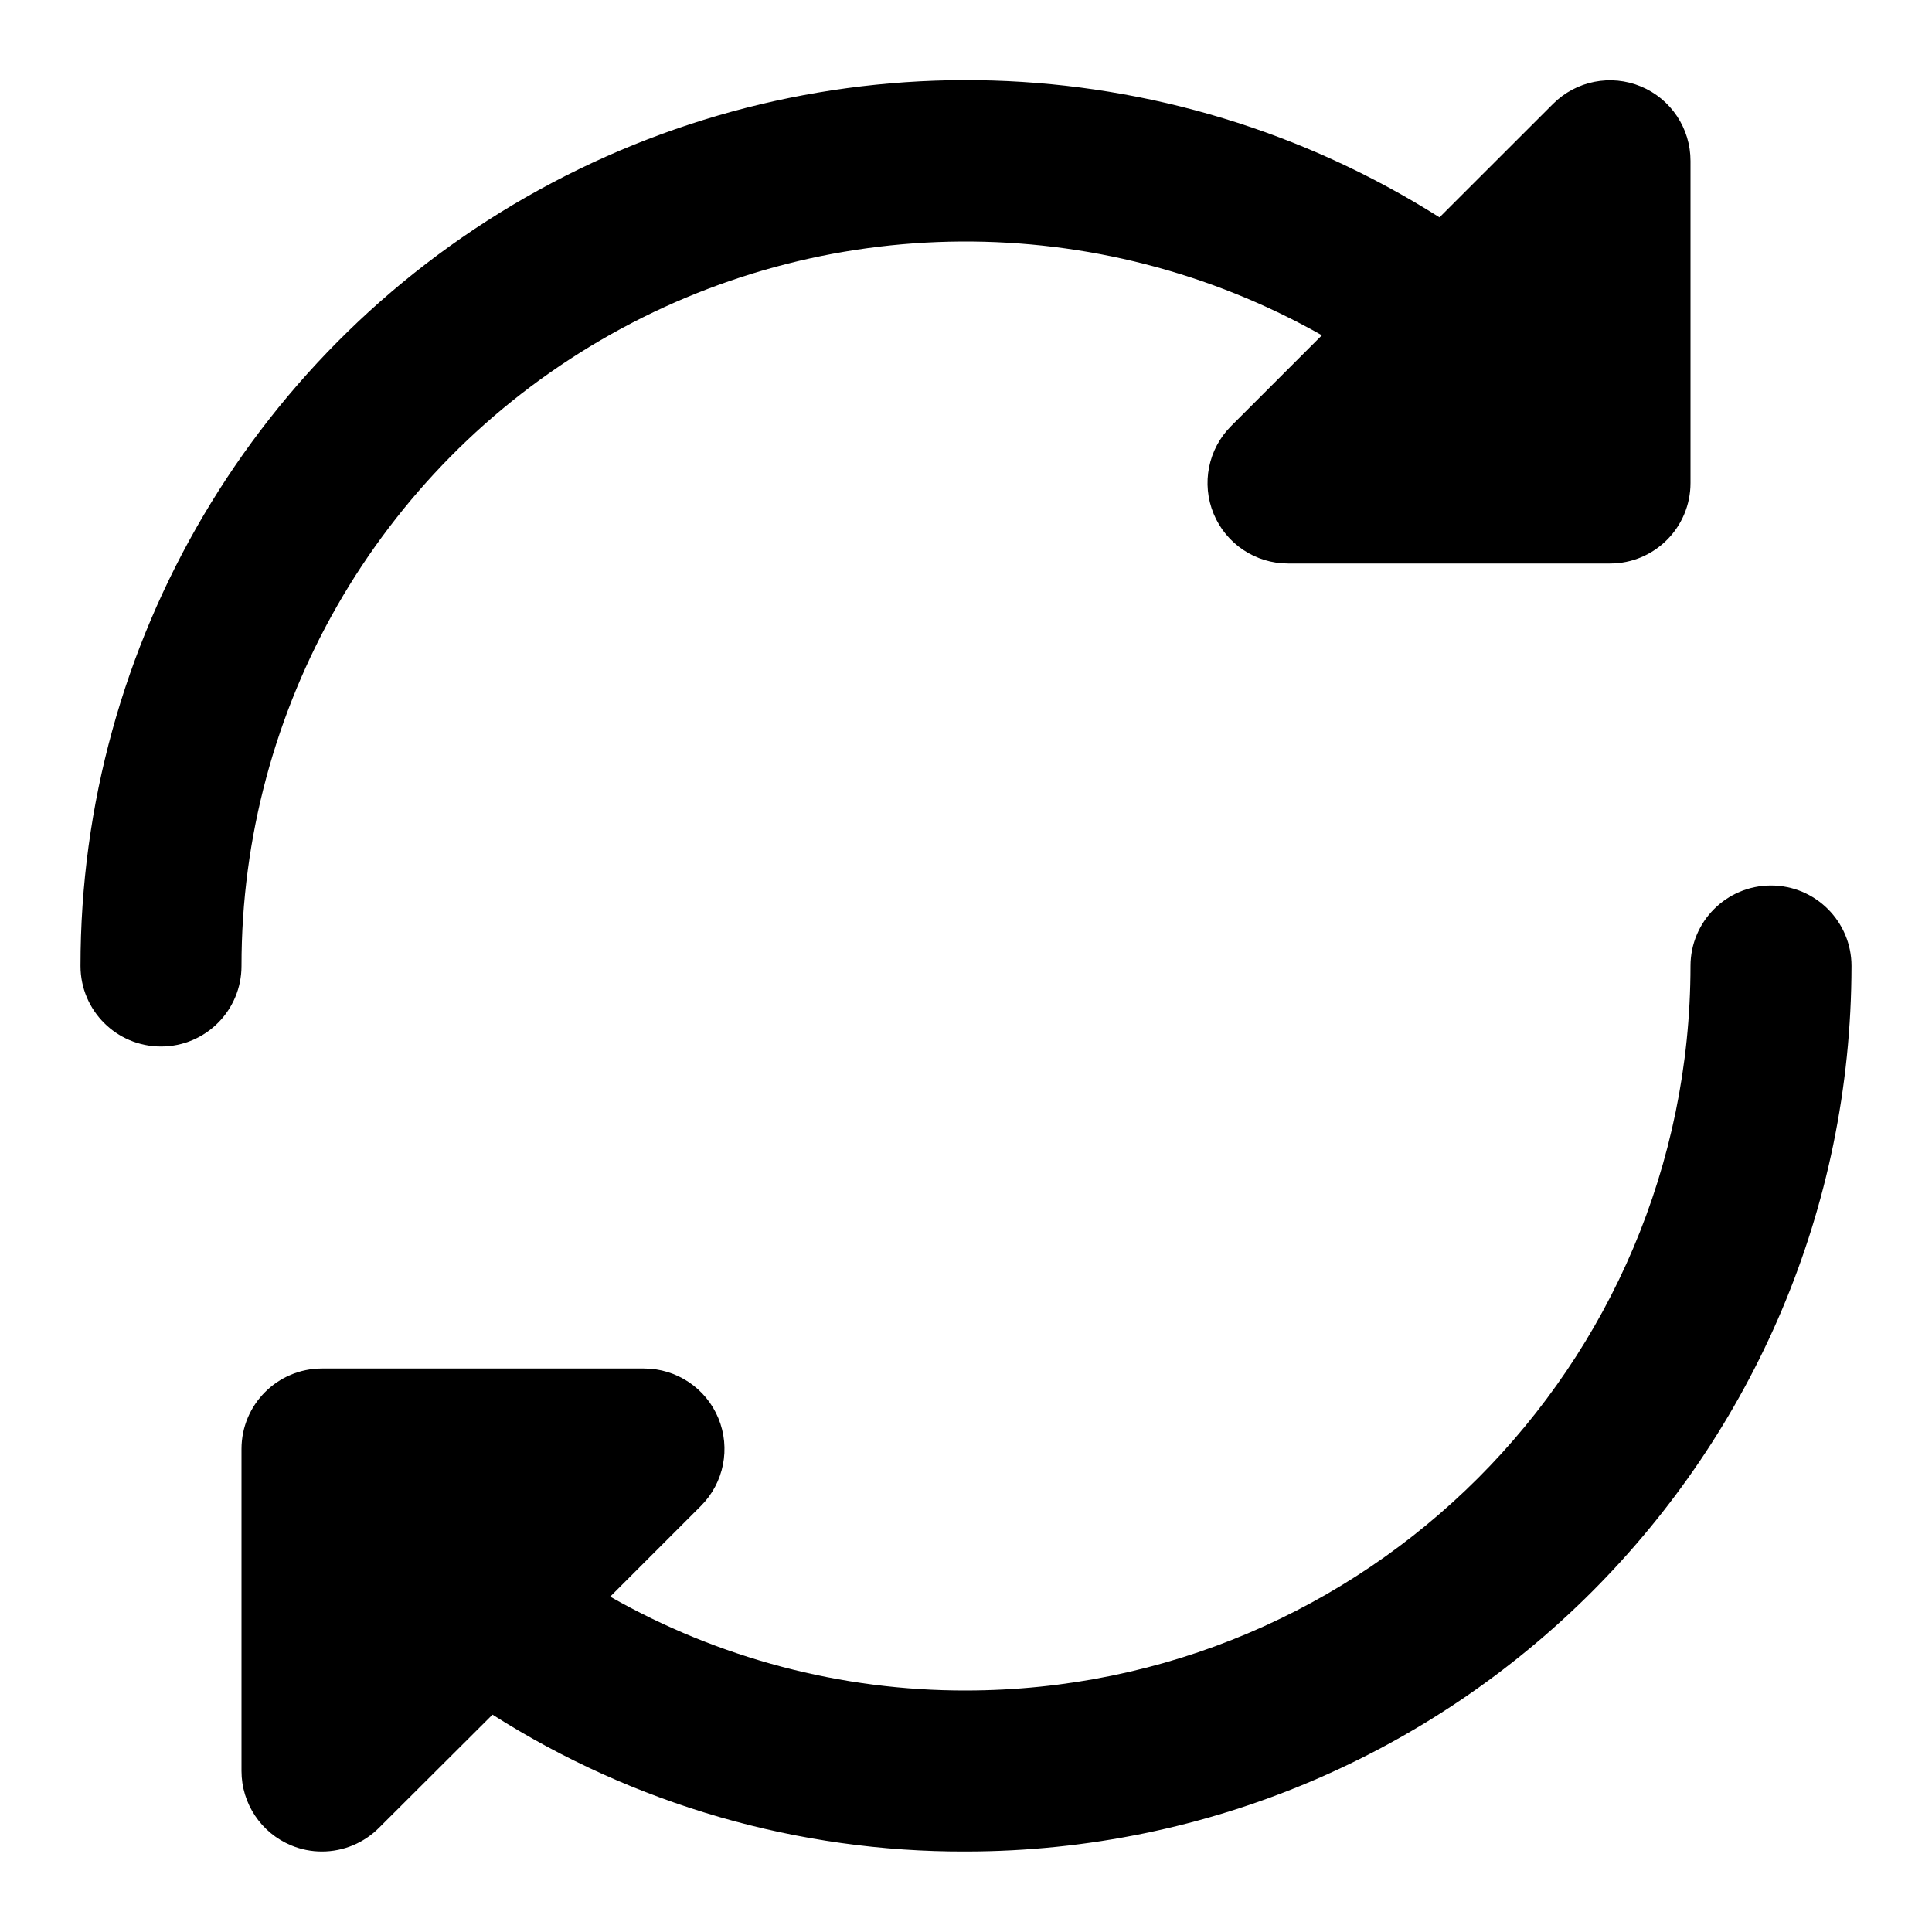
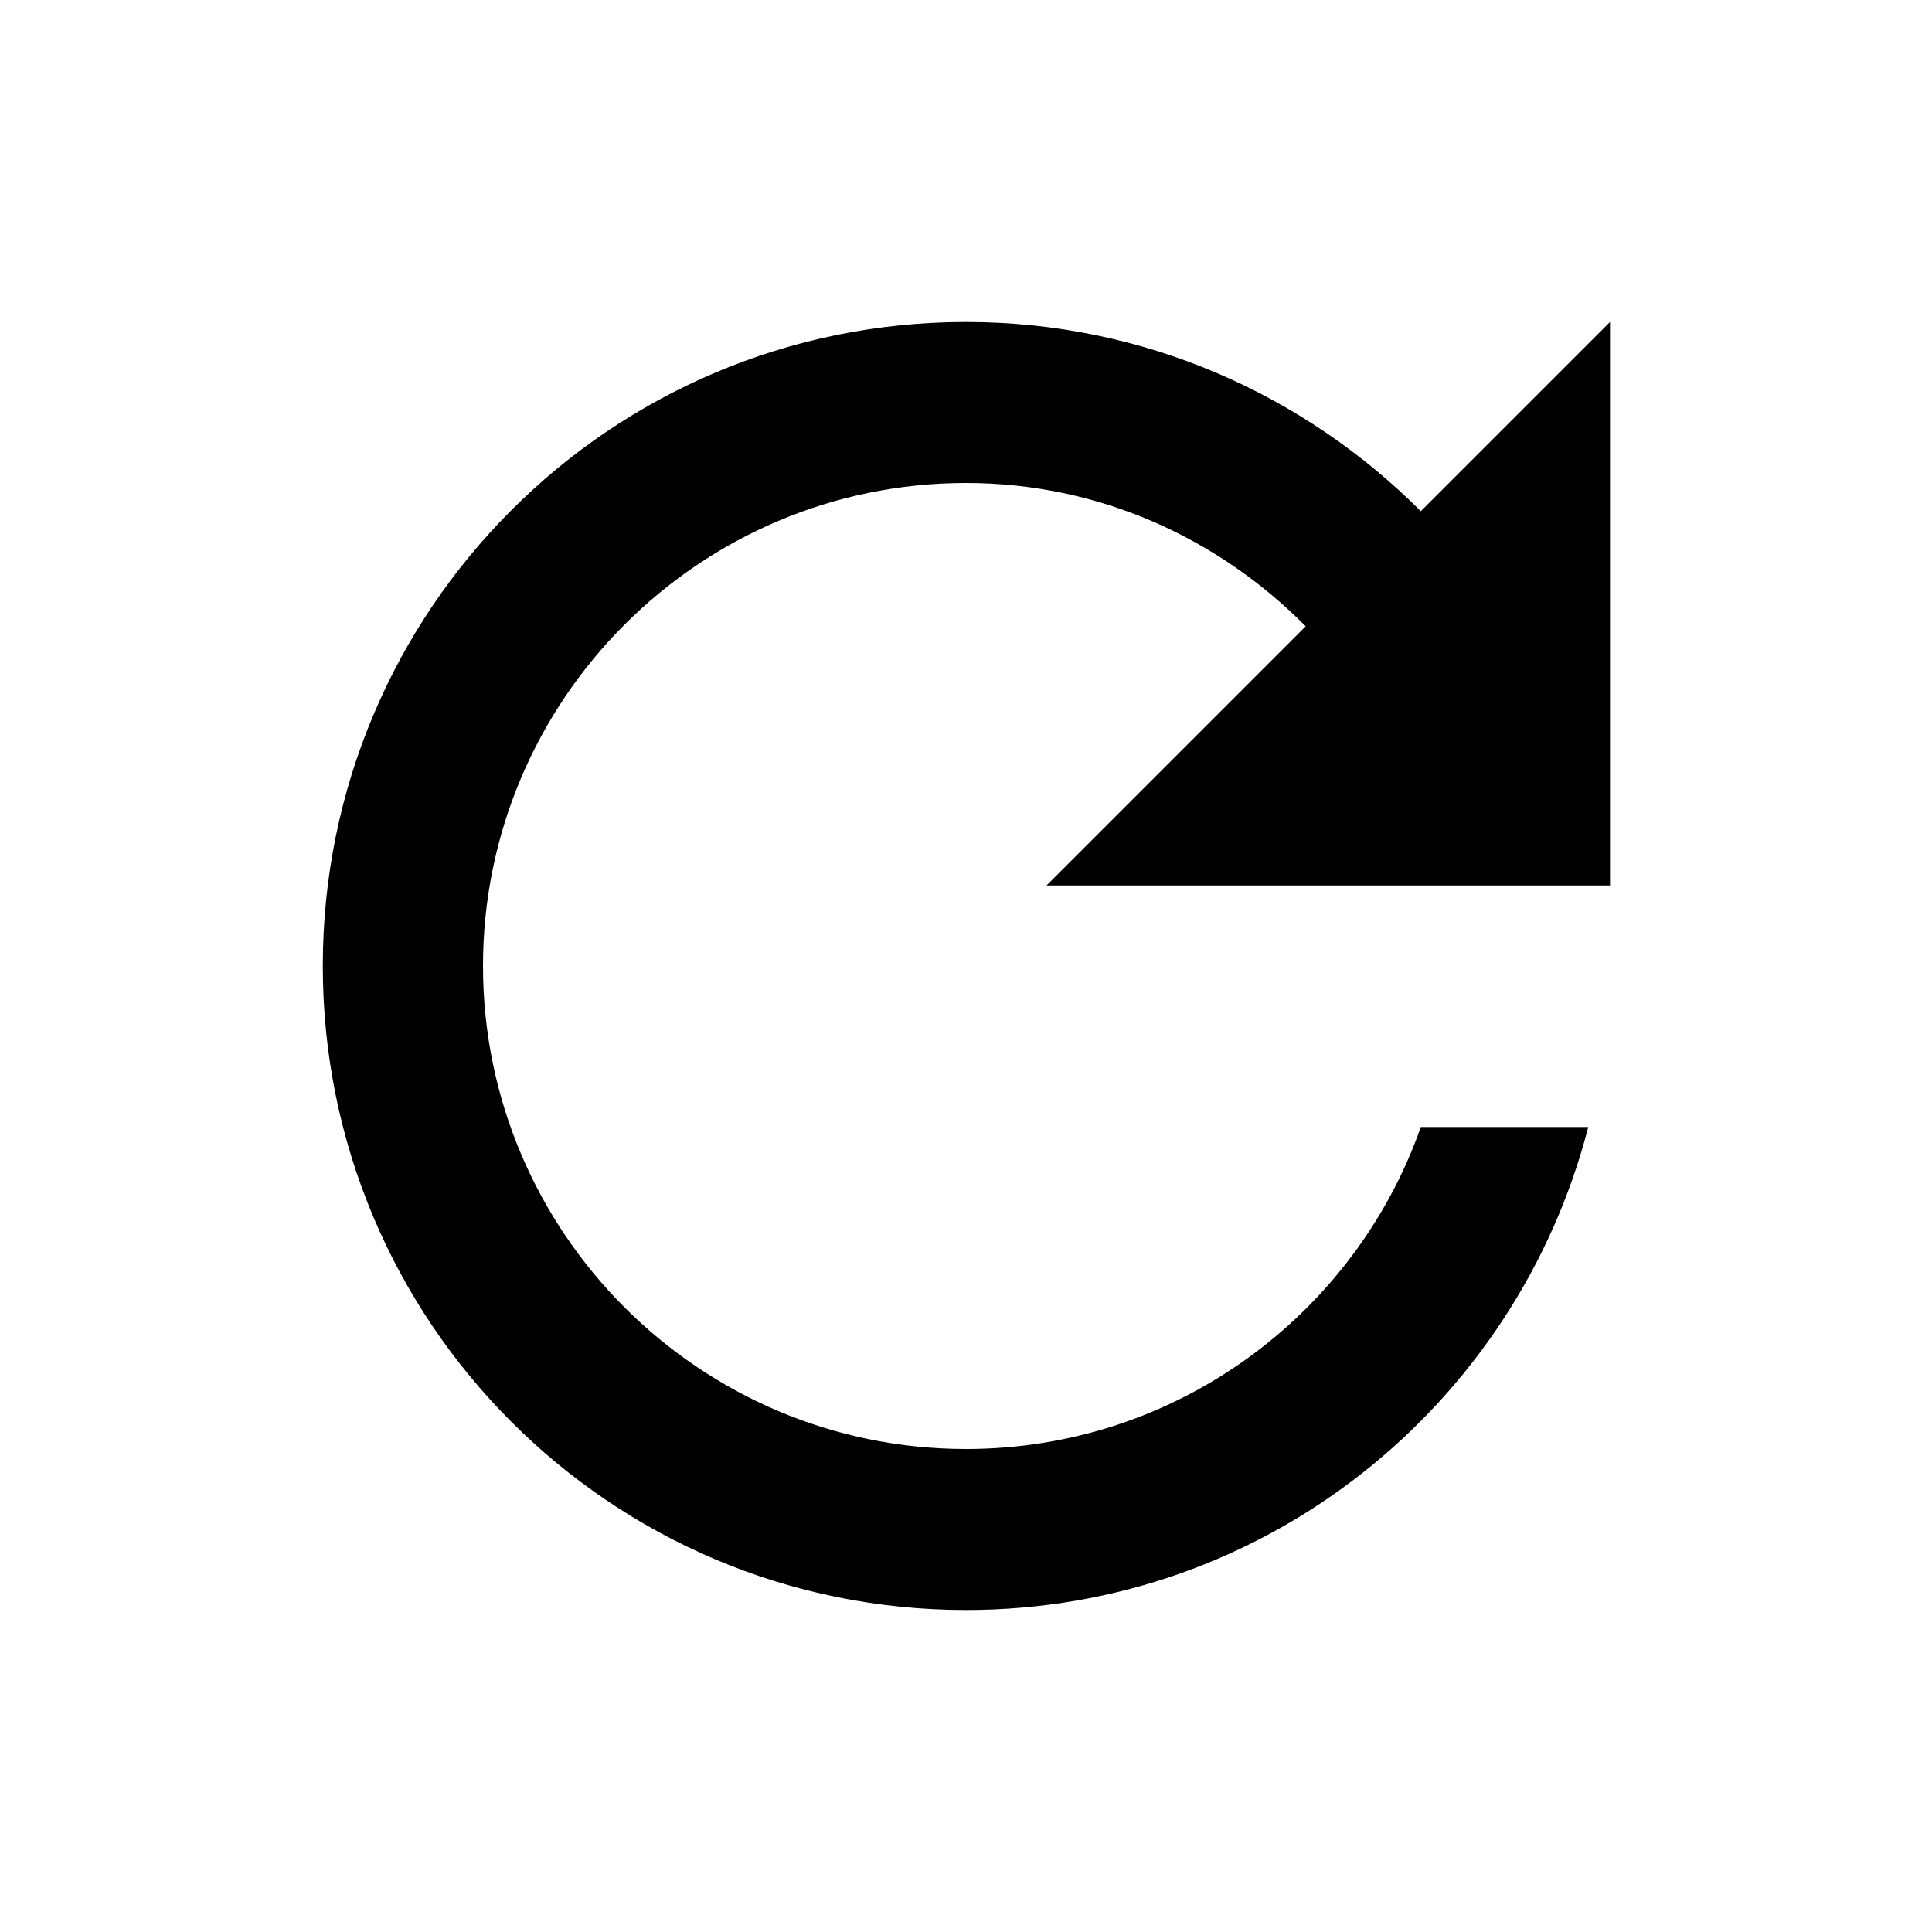
- <svg xmlns="http://www.w3.org/2000/svg" fill="#000000" width="800px" height="800px" viewBox="0 0 24 24">
-   <path d="M1,12A11,11,0,0,1,17.882,2.7l1.411-1.41A1,1,0,0,1,21,2V6a1,1,0,0,1-1,1H16a1,1,0,0,1-.707-1.707l1.128-1.128A8.994,8.994,0,0,0,3,12a1,1,0,0,1-2,0Zm21-1a1,1,0,0,0-1,1,9.01,9.01,0,0,1-9,9,8.9,8.9,0,0,1-4.42-1.166l1.127-1.127A1,1,0,0,0,8,17H4a1,1,0,0,0-1,1v4a1,1,0,0,0,.617.924A.987.987,0,0,0,4,23a1,1,0,0,0,.707-.293L6.118,21.3A10.891,10.891,0,0,0,12,23,11.013,11.013,0,0,0,23,12,1,1,0,0,0,22,11Z" />
+ <svg xmlns="http://www.w3.org/2000/svg" height="24" viewBox="0 0 24 24" width="24">
+   <path d="M0 0h24v24H0z" fill="none" />
+   <path d="M17.65 6.35C16.2 4.9 14.21 4 12 4c-4.42 0-7.99 3.58-7.99 8s3.57 8 7.99 8c3.73 0 6.84-2.55 7.73-6h-2.08c-.82 2.33-3.04 4-5.65 4-3.31 0-6-2.69-6-6s2.69-6 6-6c1.66 0 3.14.69 4.22 1.78L13 11h7V4l-2.35 2.35z" />
</svg>
